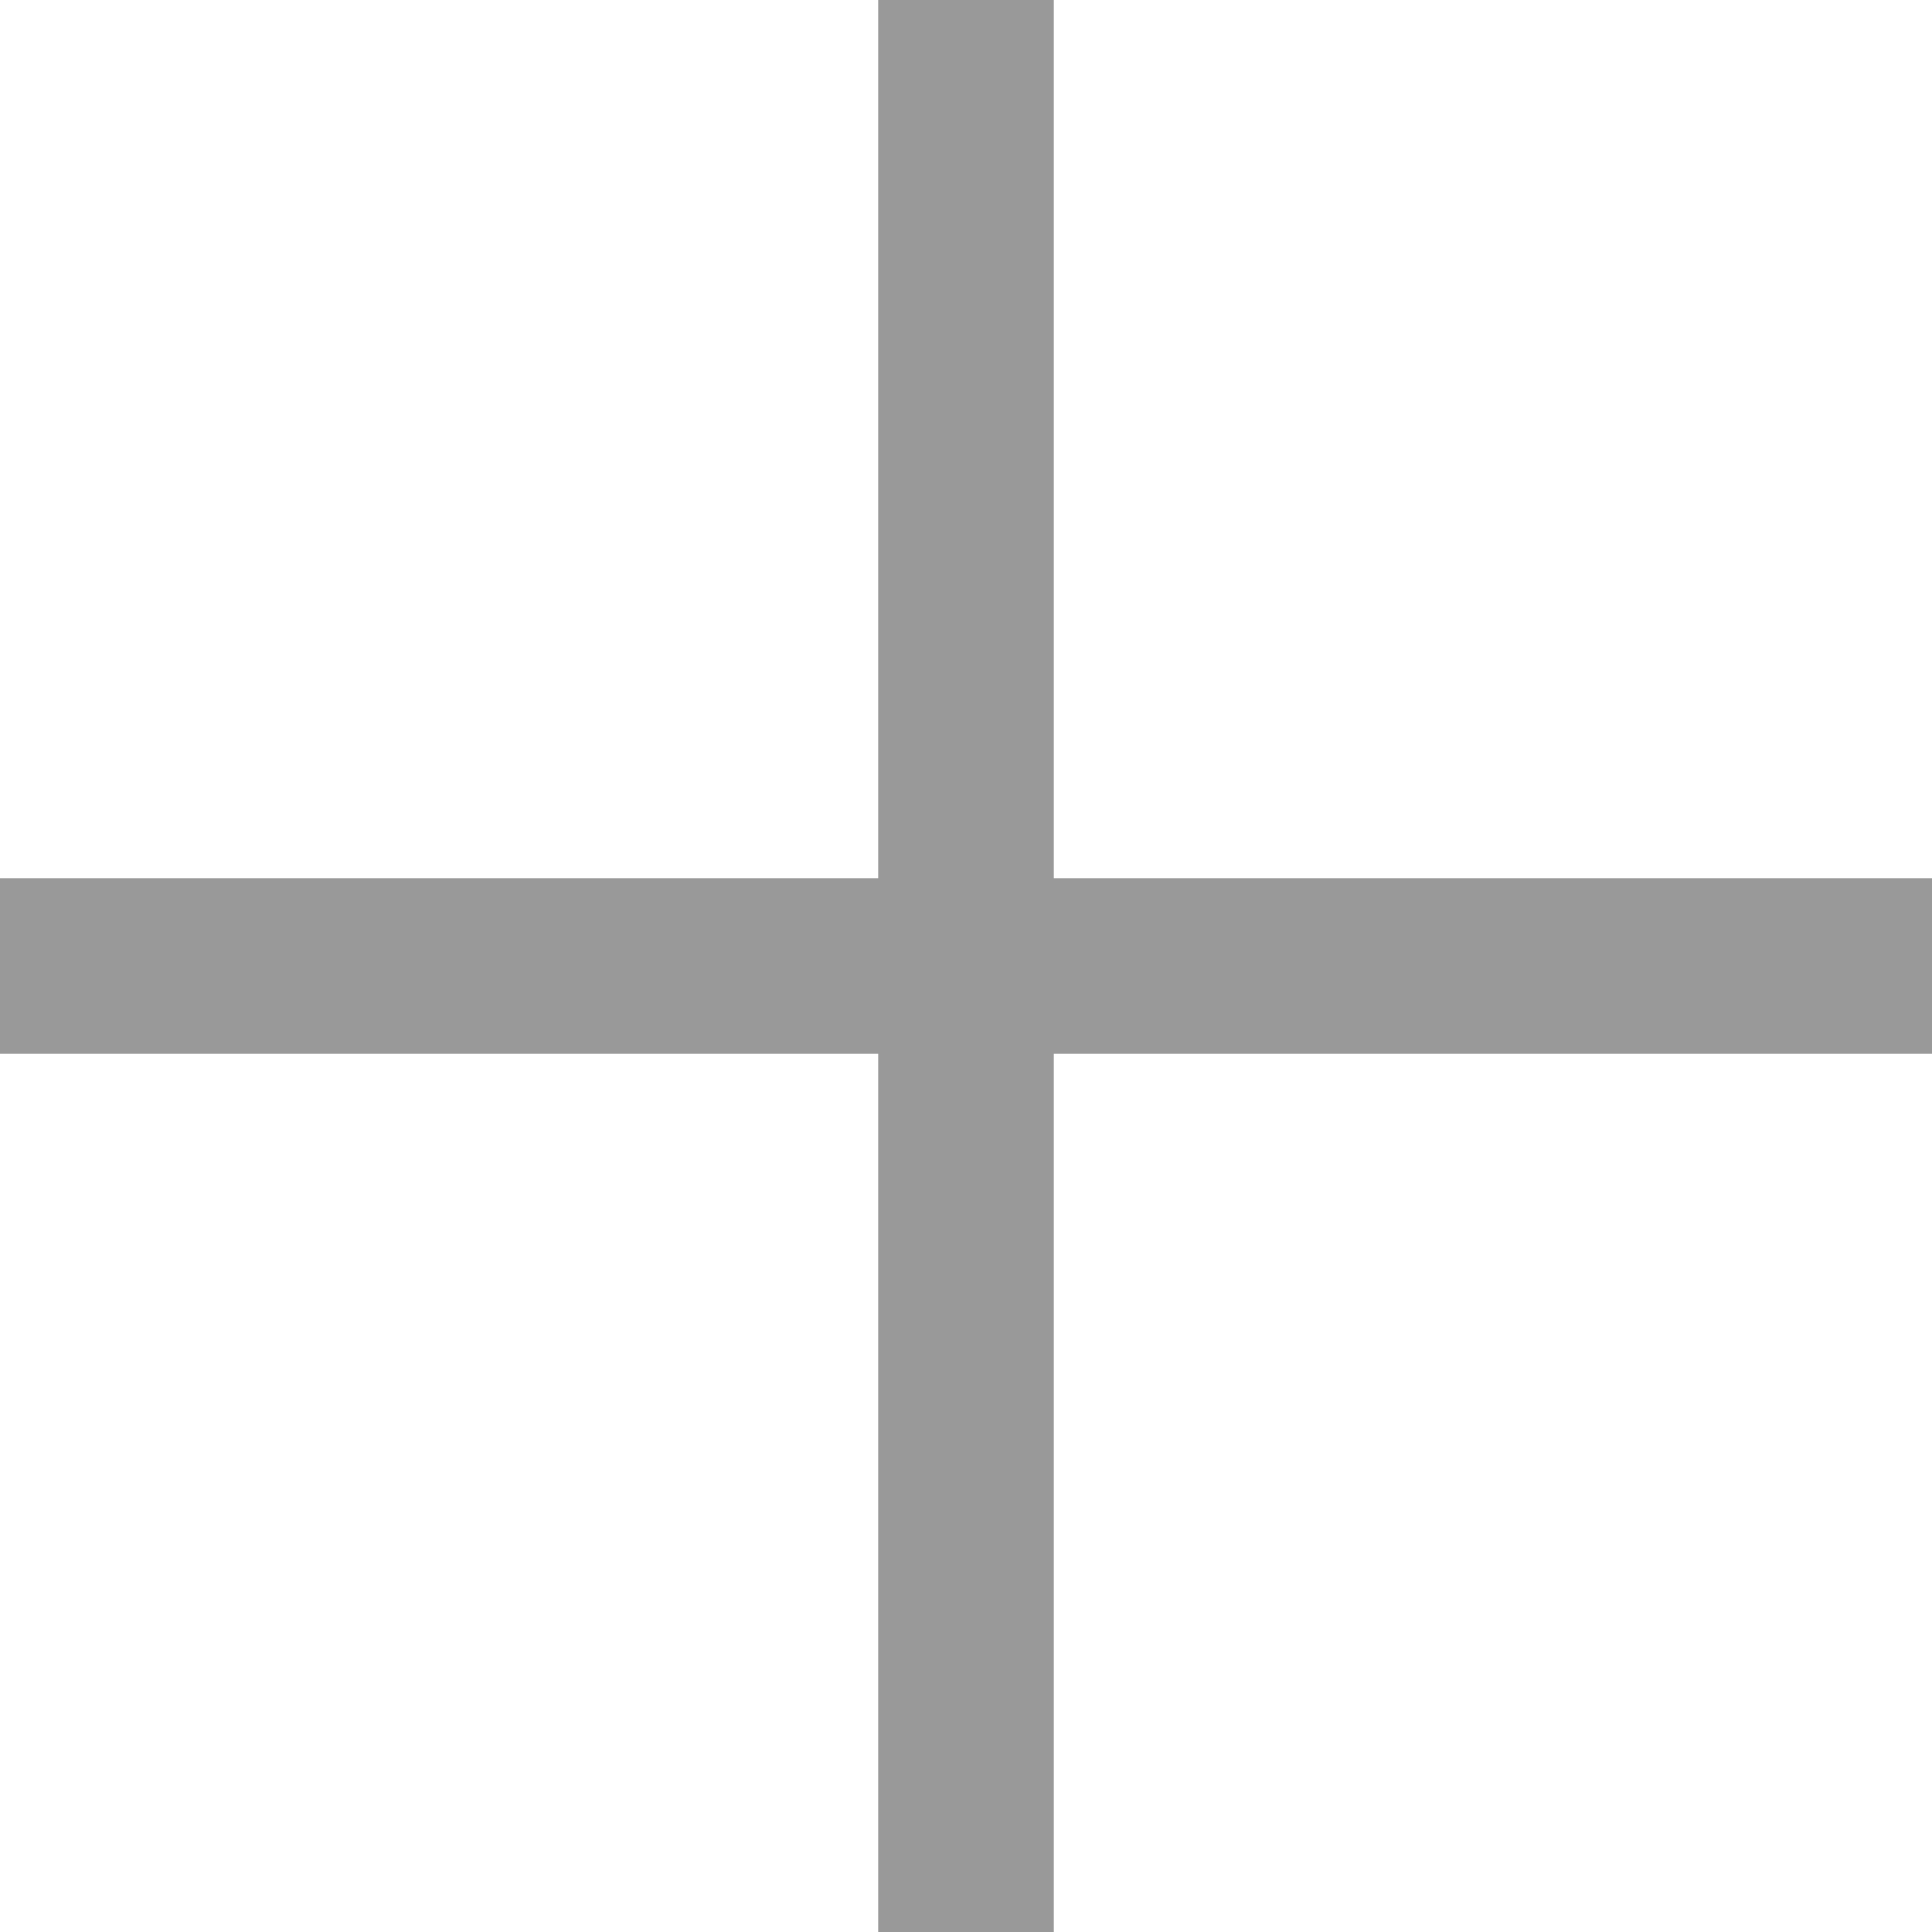
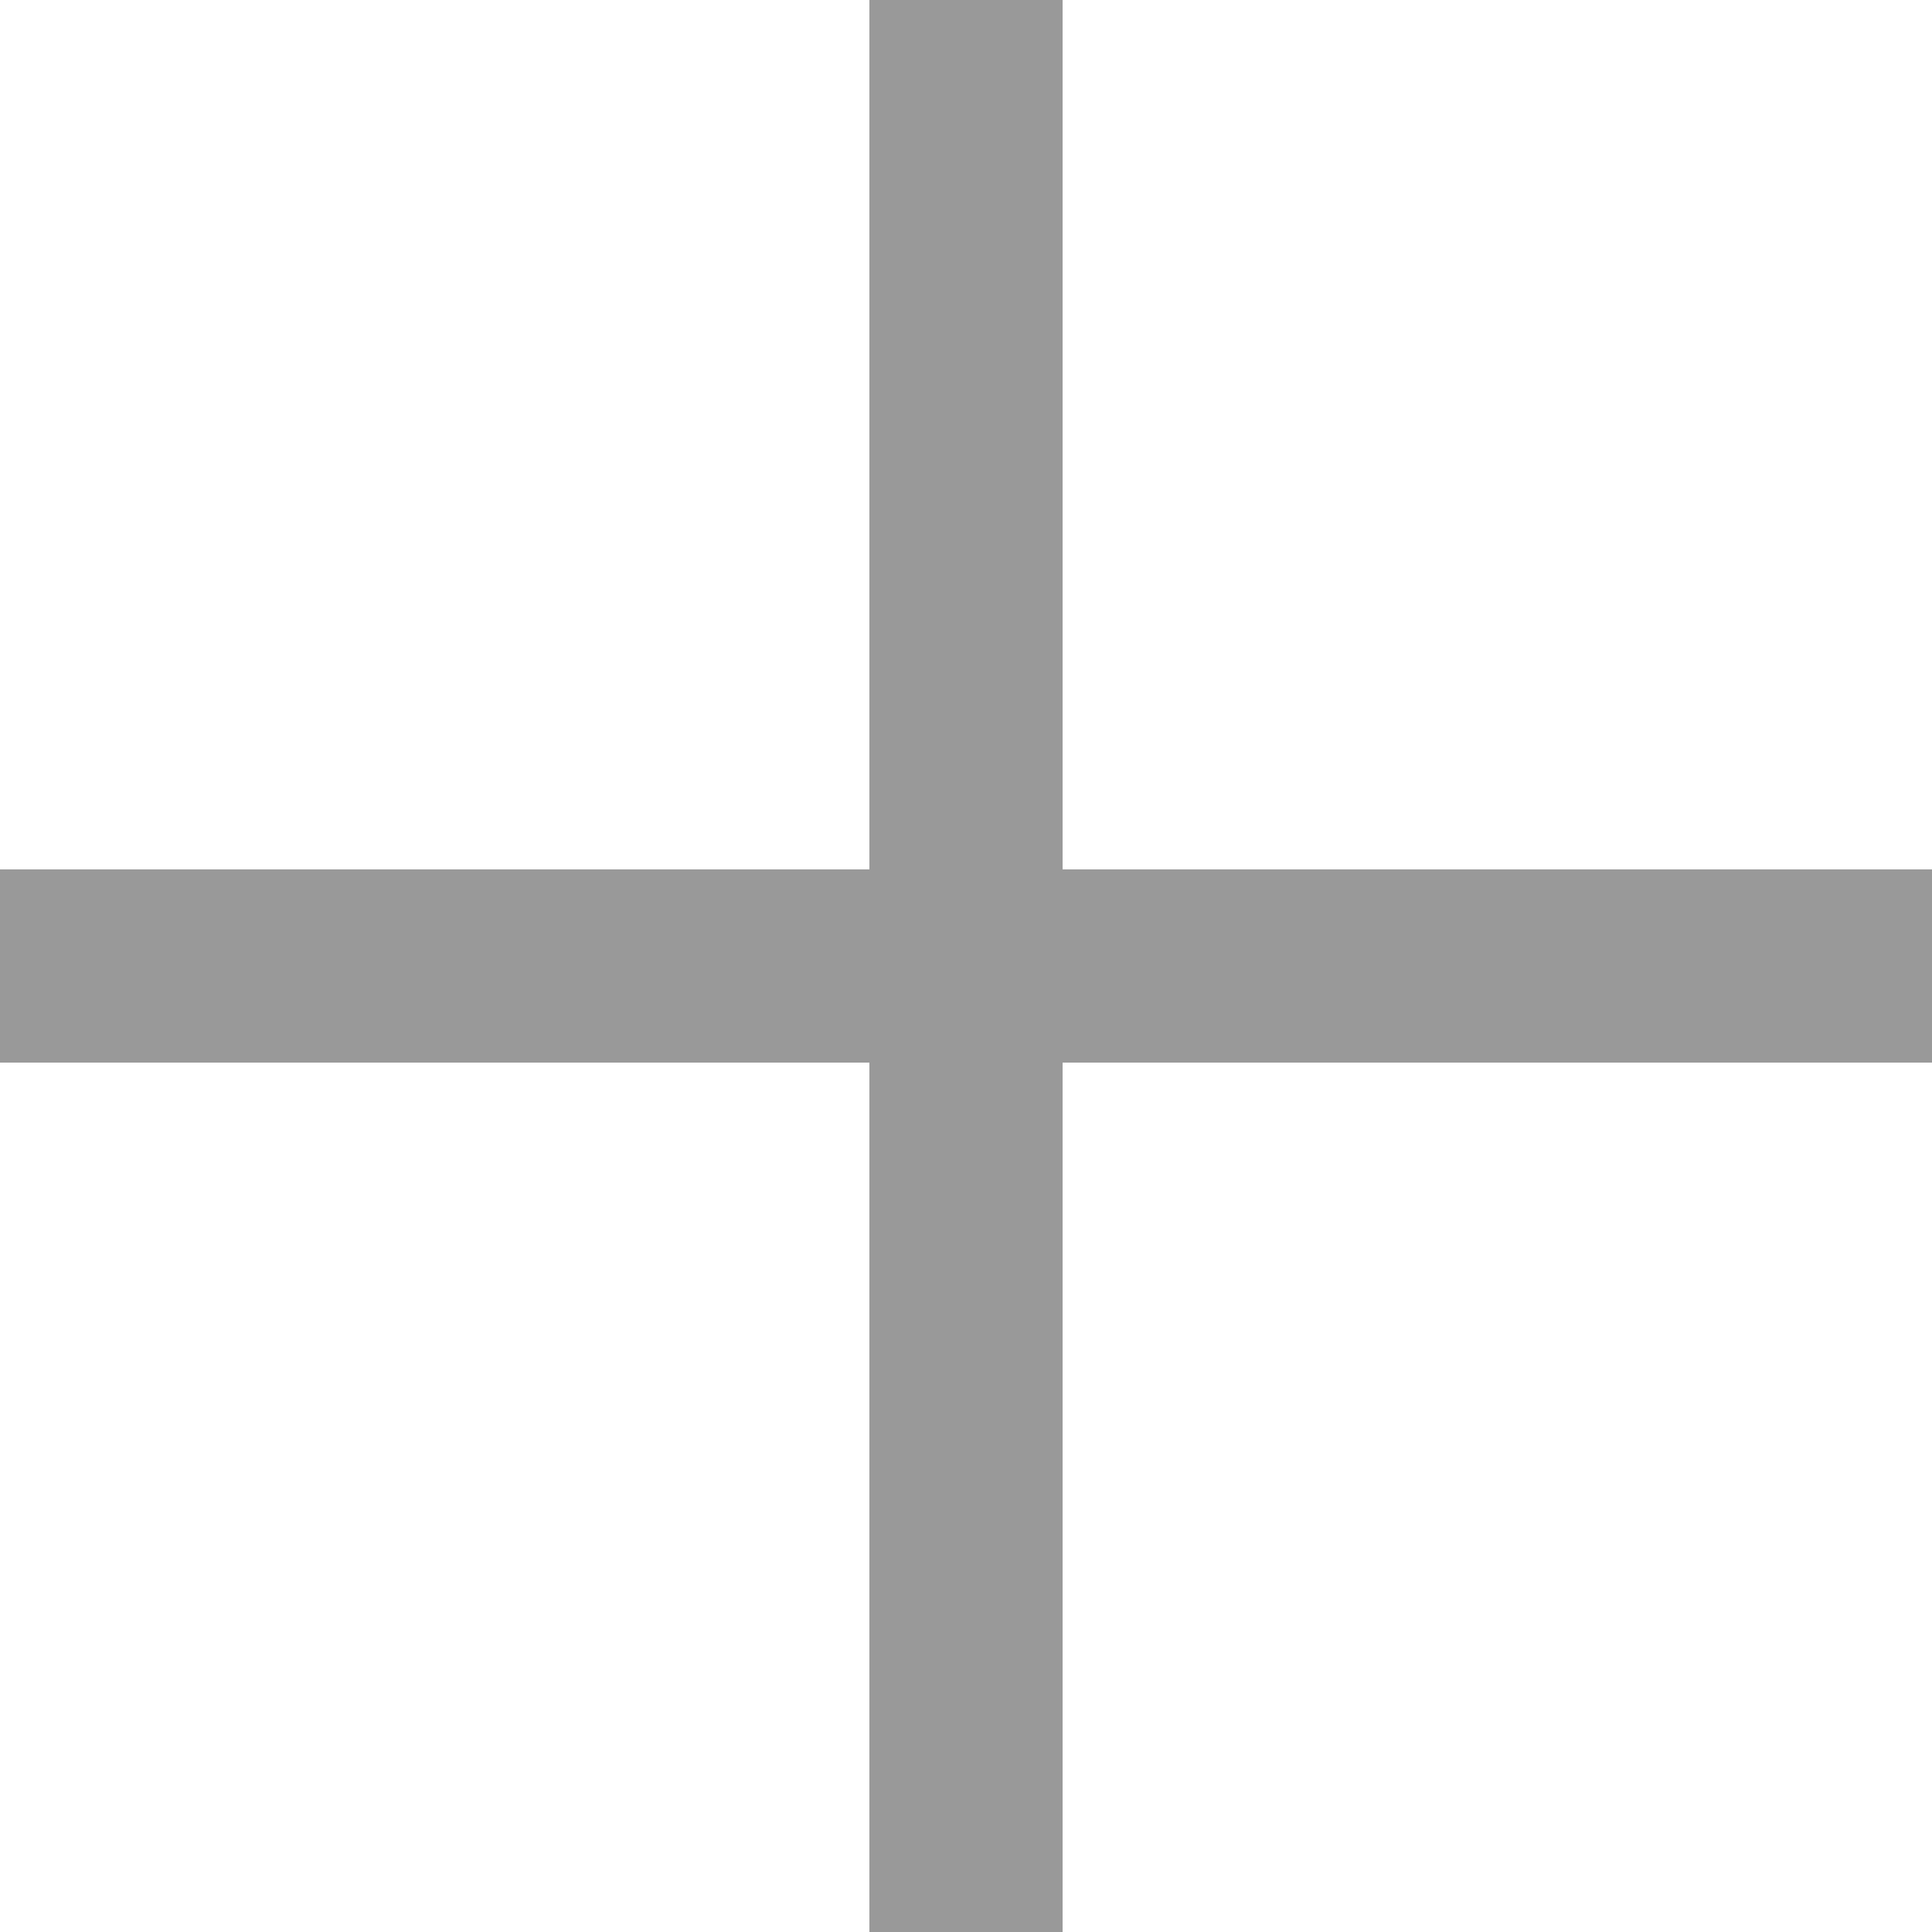
- <svg xmlns="http://www.w3.org/2000/svg" width="11" height="11">
-   <line x1="5.5" y1="0" x2="5.5" y2="11" stroke="#999999" stroke-width="1" />
-   <line x1="0" y1="5.5" x2="11" y2="5.5" stroke="#999999" stroke-width="1" />
+ <svg xmlns="http://www.w3.org/2000/svg" width="10" height="10">
+   <line x1="5" y1="0" x2="5" y2="10" stroke="#999999" stroke-width="1" />
+   <line x1="0" y1="5" x2="10" y2="5" stroke="#999999" stroke-width="1" />
</svg>
